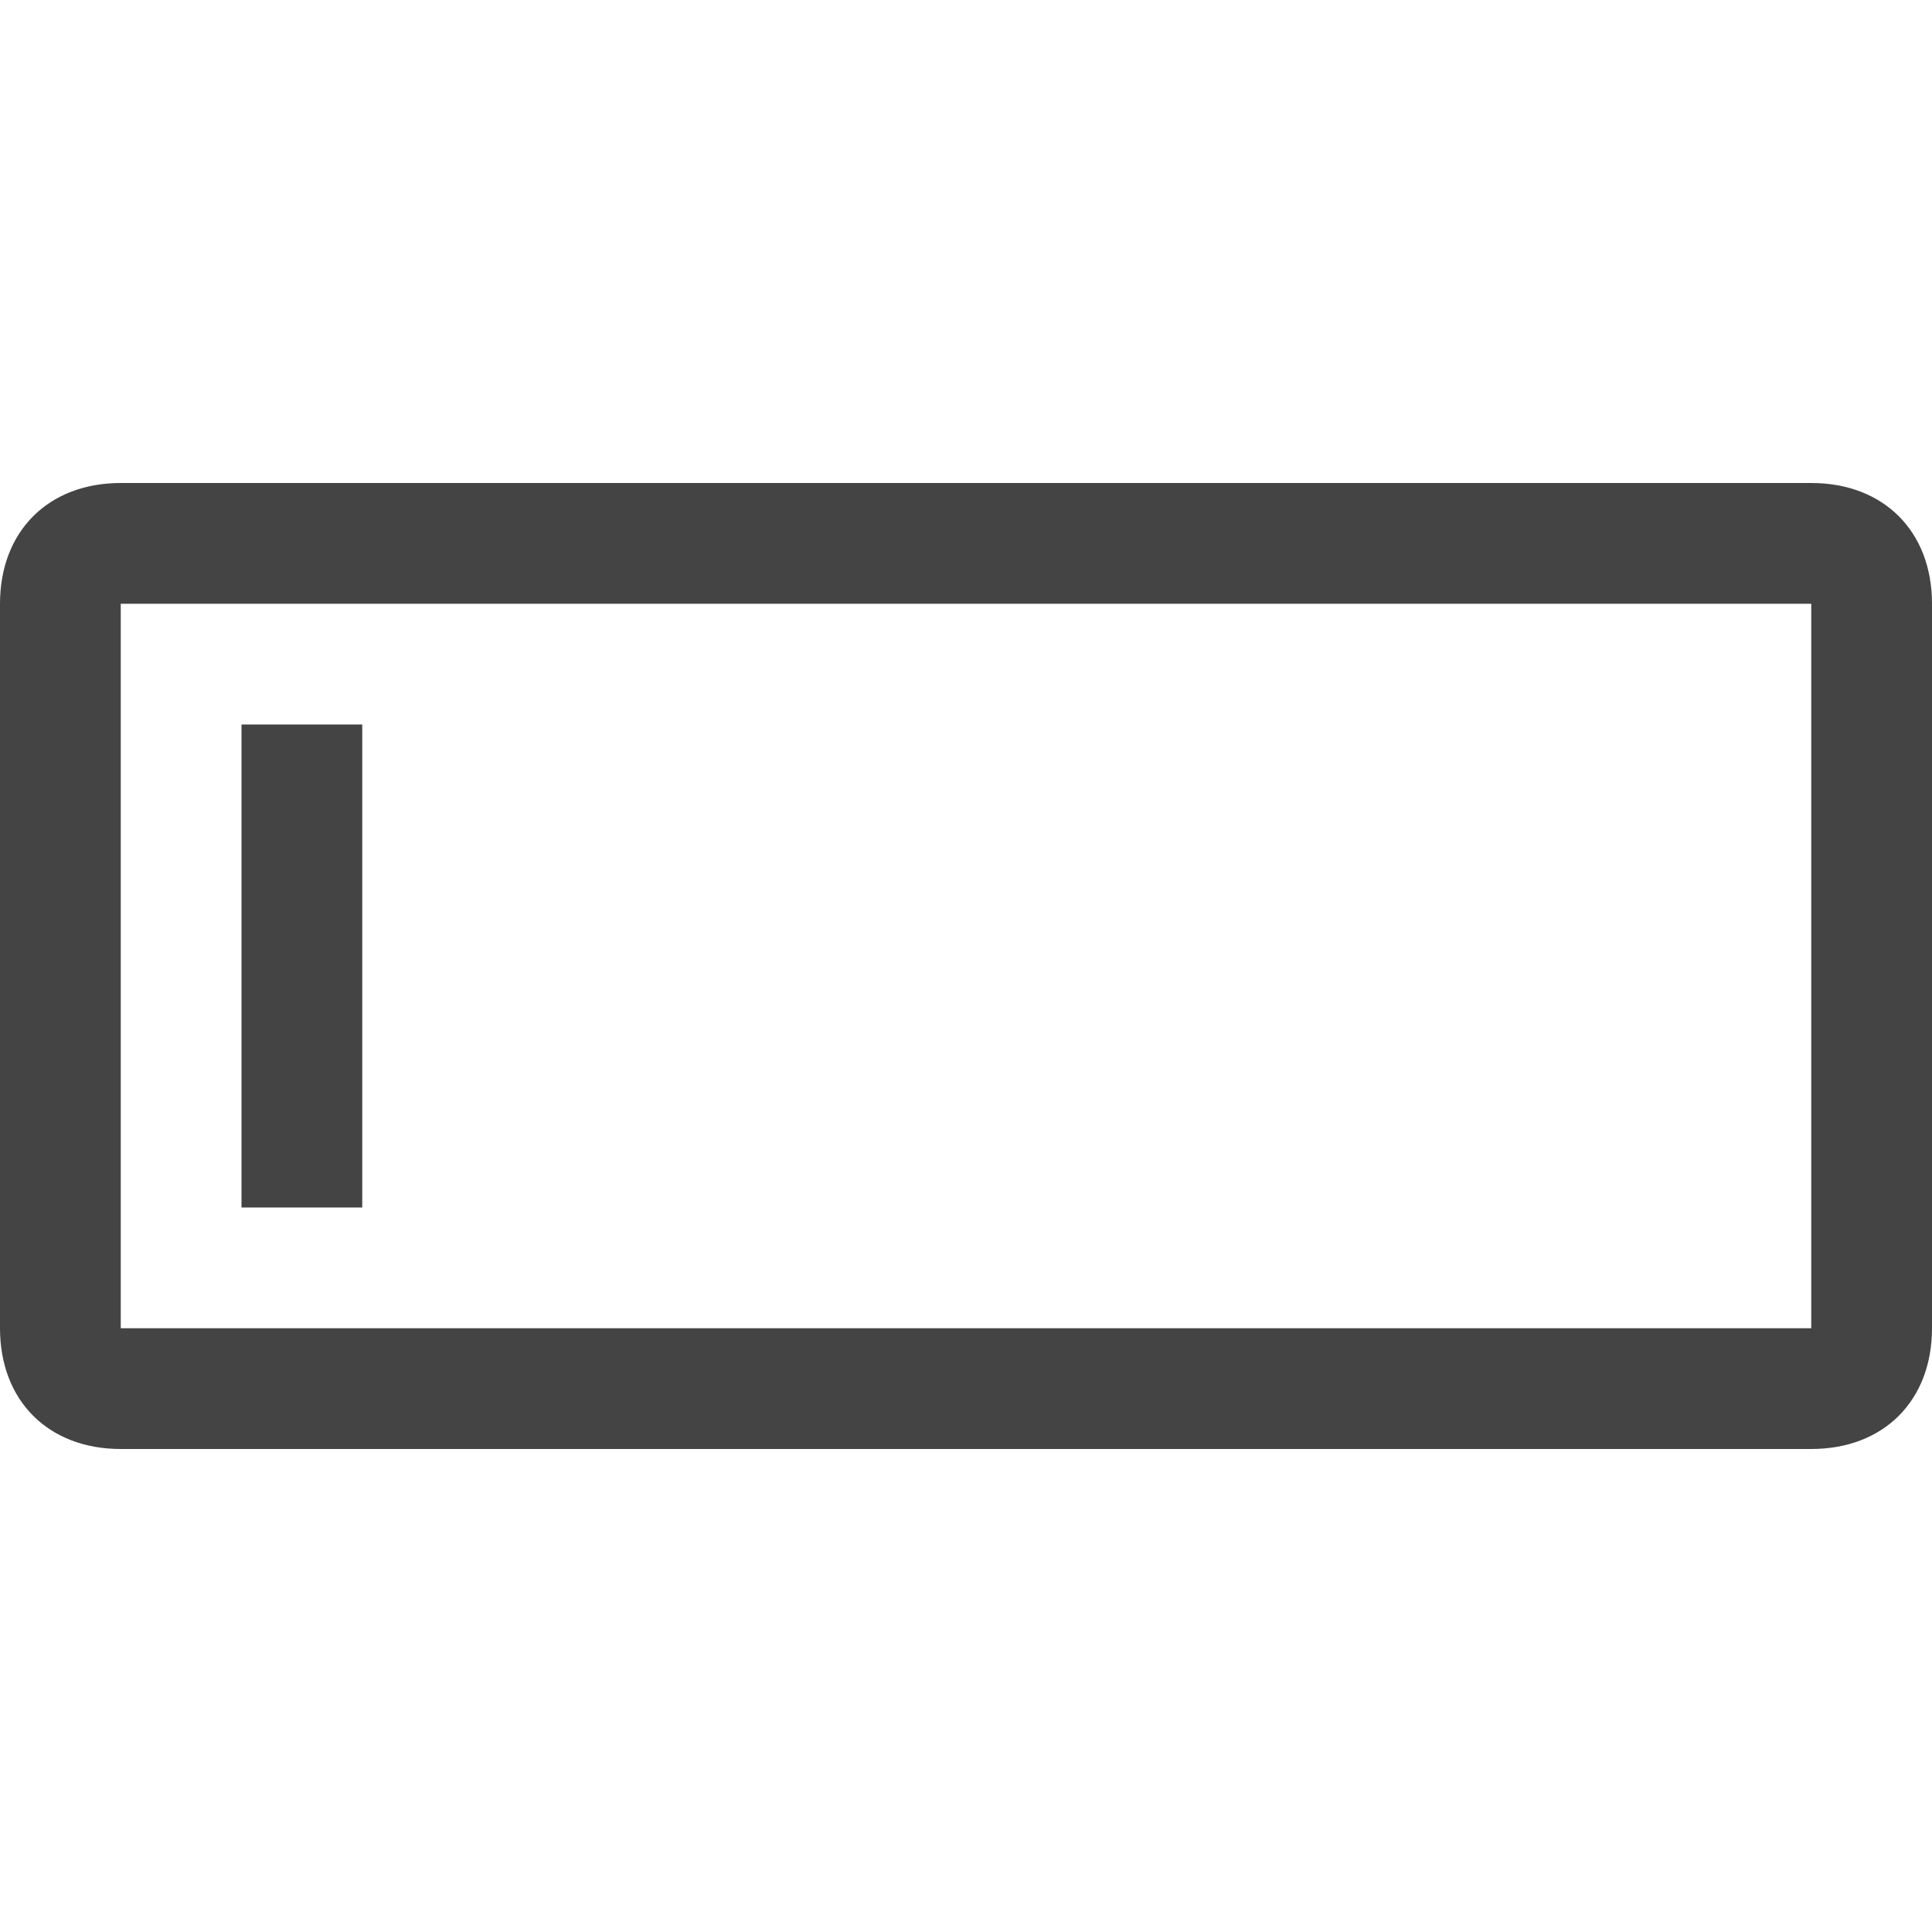
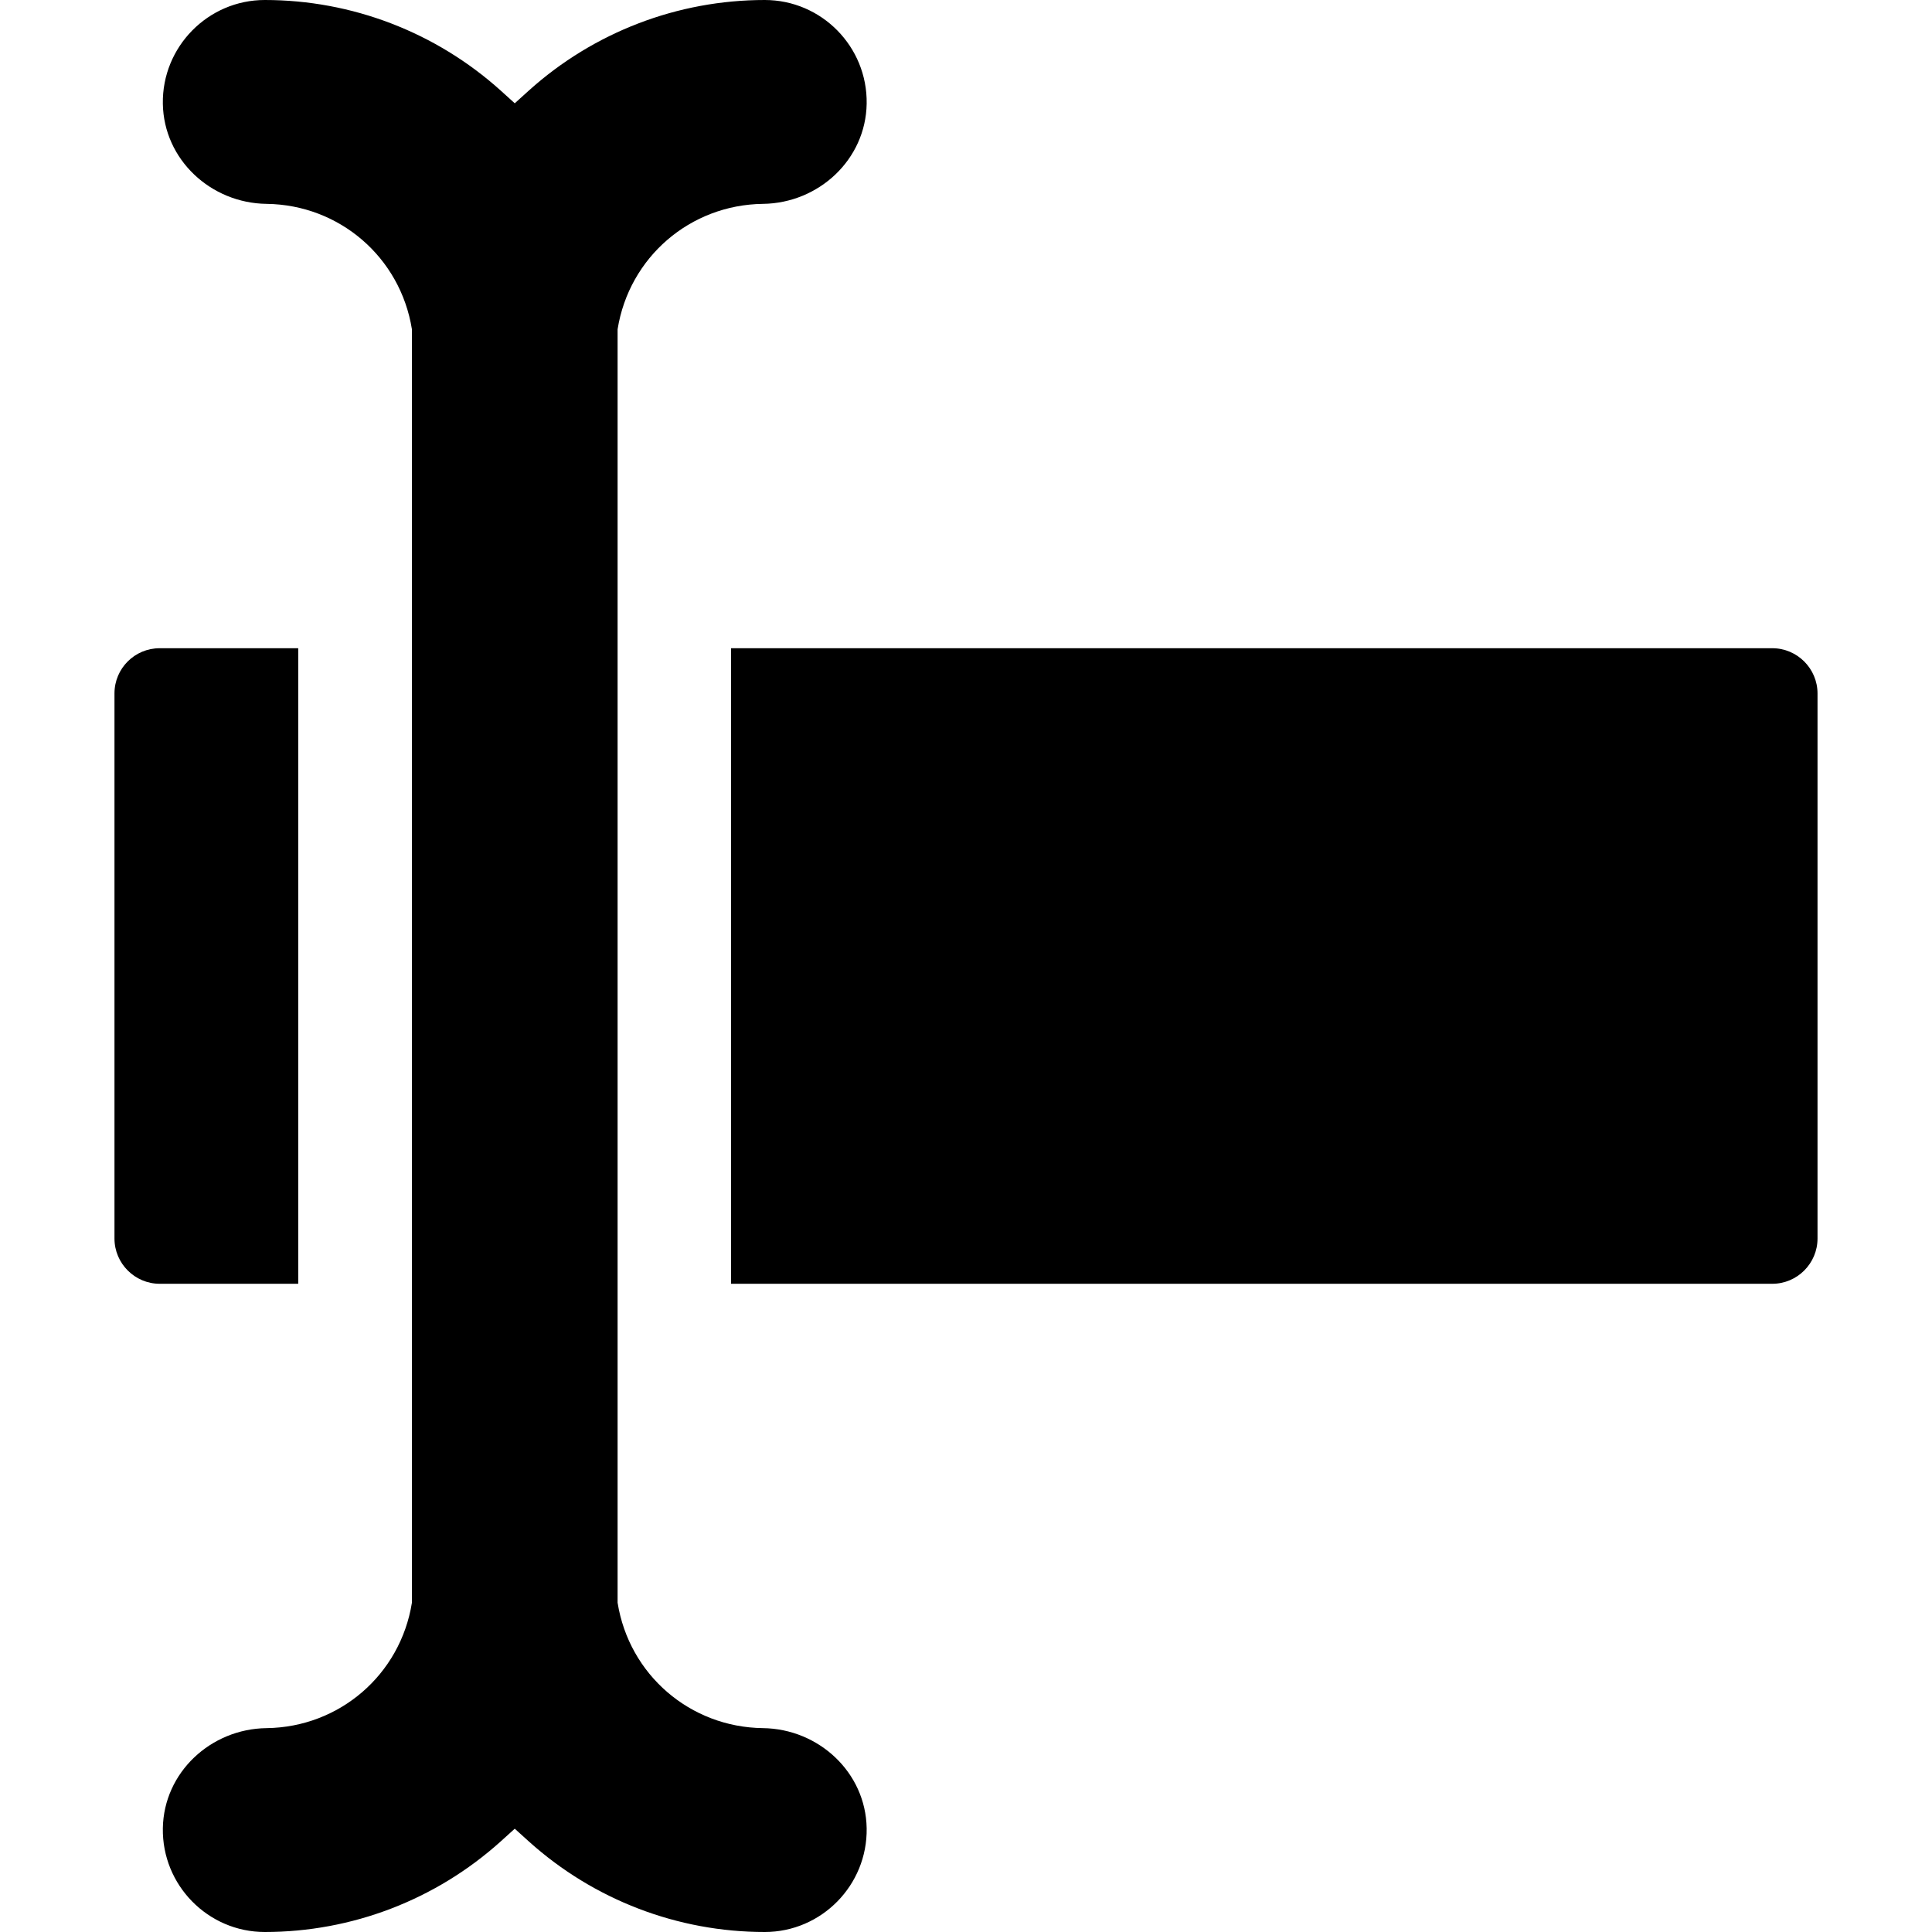
- <svg xmlns="http://www.w3.org/2000/svg" version="1.1" width="16" height="16" viewBox="0 0 16 16">
-   <path fill="#444444" d="M16 5c0-0.6-0.4-1-1-1h-14c-0.6 0-1 0.4-1 1v6c0 0.6 0.4 1 1 1h14c0.6 0 1-0.4 1-1v-6zM15 11h-14v-6h14v6z" />
-   <path fill="#444444" d="M2 6h1v4h-1v-4z" />
+ <svg xmlns="http://www.w3.org/2000/svg" version="1.1" id="Capa_1" x="0px" y="0px" width="854.801px" height="854.801px" viewBox="0 0 854.801 854.801" style="enable-background:new 0 0 854.801 854.801;" xml:space="preserve">
+   <g>
+     <path d="M50.65,306.8V548c0,11,9,20,20,20h61.3V286.8h-61.3C59.65,286.8,50.65,295.7,50.65,306.8z" />
+     <path d="M323.45,568h460.7c11,0,20-9,20-20V306.8c0-11-9-20-20-20h-460.7V568z" />
+     <path d="M338.351,0c-38.5,0-75.601,14.2-104.3,40l-6.3,5.7l-6.3-5.7c-28.7-25.8-65.8-40-104.3-40c-25.1,0-45.5,20.7-45.1,45.9   c0.4,24.7,21.2,44,45.9,44.3c32.2,0.4,59.2,23.6,64.3,55.5v563.4c-5.1,31.9-32.1,55.1-64.3,55.5c-24.7,0.301-45.5,19.6-45.9,44.301   c-0.4,25.199,20,45.9,45.1,45.9c38.5,0,75.6-14.201,104.3-40l6.3-5.701l6.3,5.701c28.7,25.799,65.8,40,104.3,40   c25.1,0,45.5-20.701,45.1-45.9c-0.4-24.701-21.2-44-45.9-44.301c-32.199-0.4-59.199-23.6-64.3-55.5V145.7   c5.101-31.9,32.101-55.1,64.3-55.5c24.7-0.3,45.5-19.6,45.9-44.3C383.851,20.6,363.45,0,338.351,0z" />
+   </g>
+   <g>
+ </g>
+   <g>
+ </g>
+   <g>
+ </g>
+   <g>
+ </g>
+   <g>
+ </g>
+   <g>
+ </g>
+   <g>
+ </g>
+   <g>
+ </g>
+   <g>
+ </g>
+   <g>
+ </g>
+   <g>
+ </g>
+   <g>
+ </g>
+   <g>
+ </g>
+   <g>
+ </g>
+   <g>
+ </g>
</svg>
